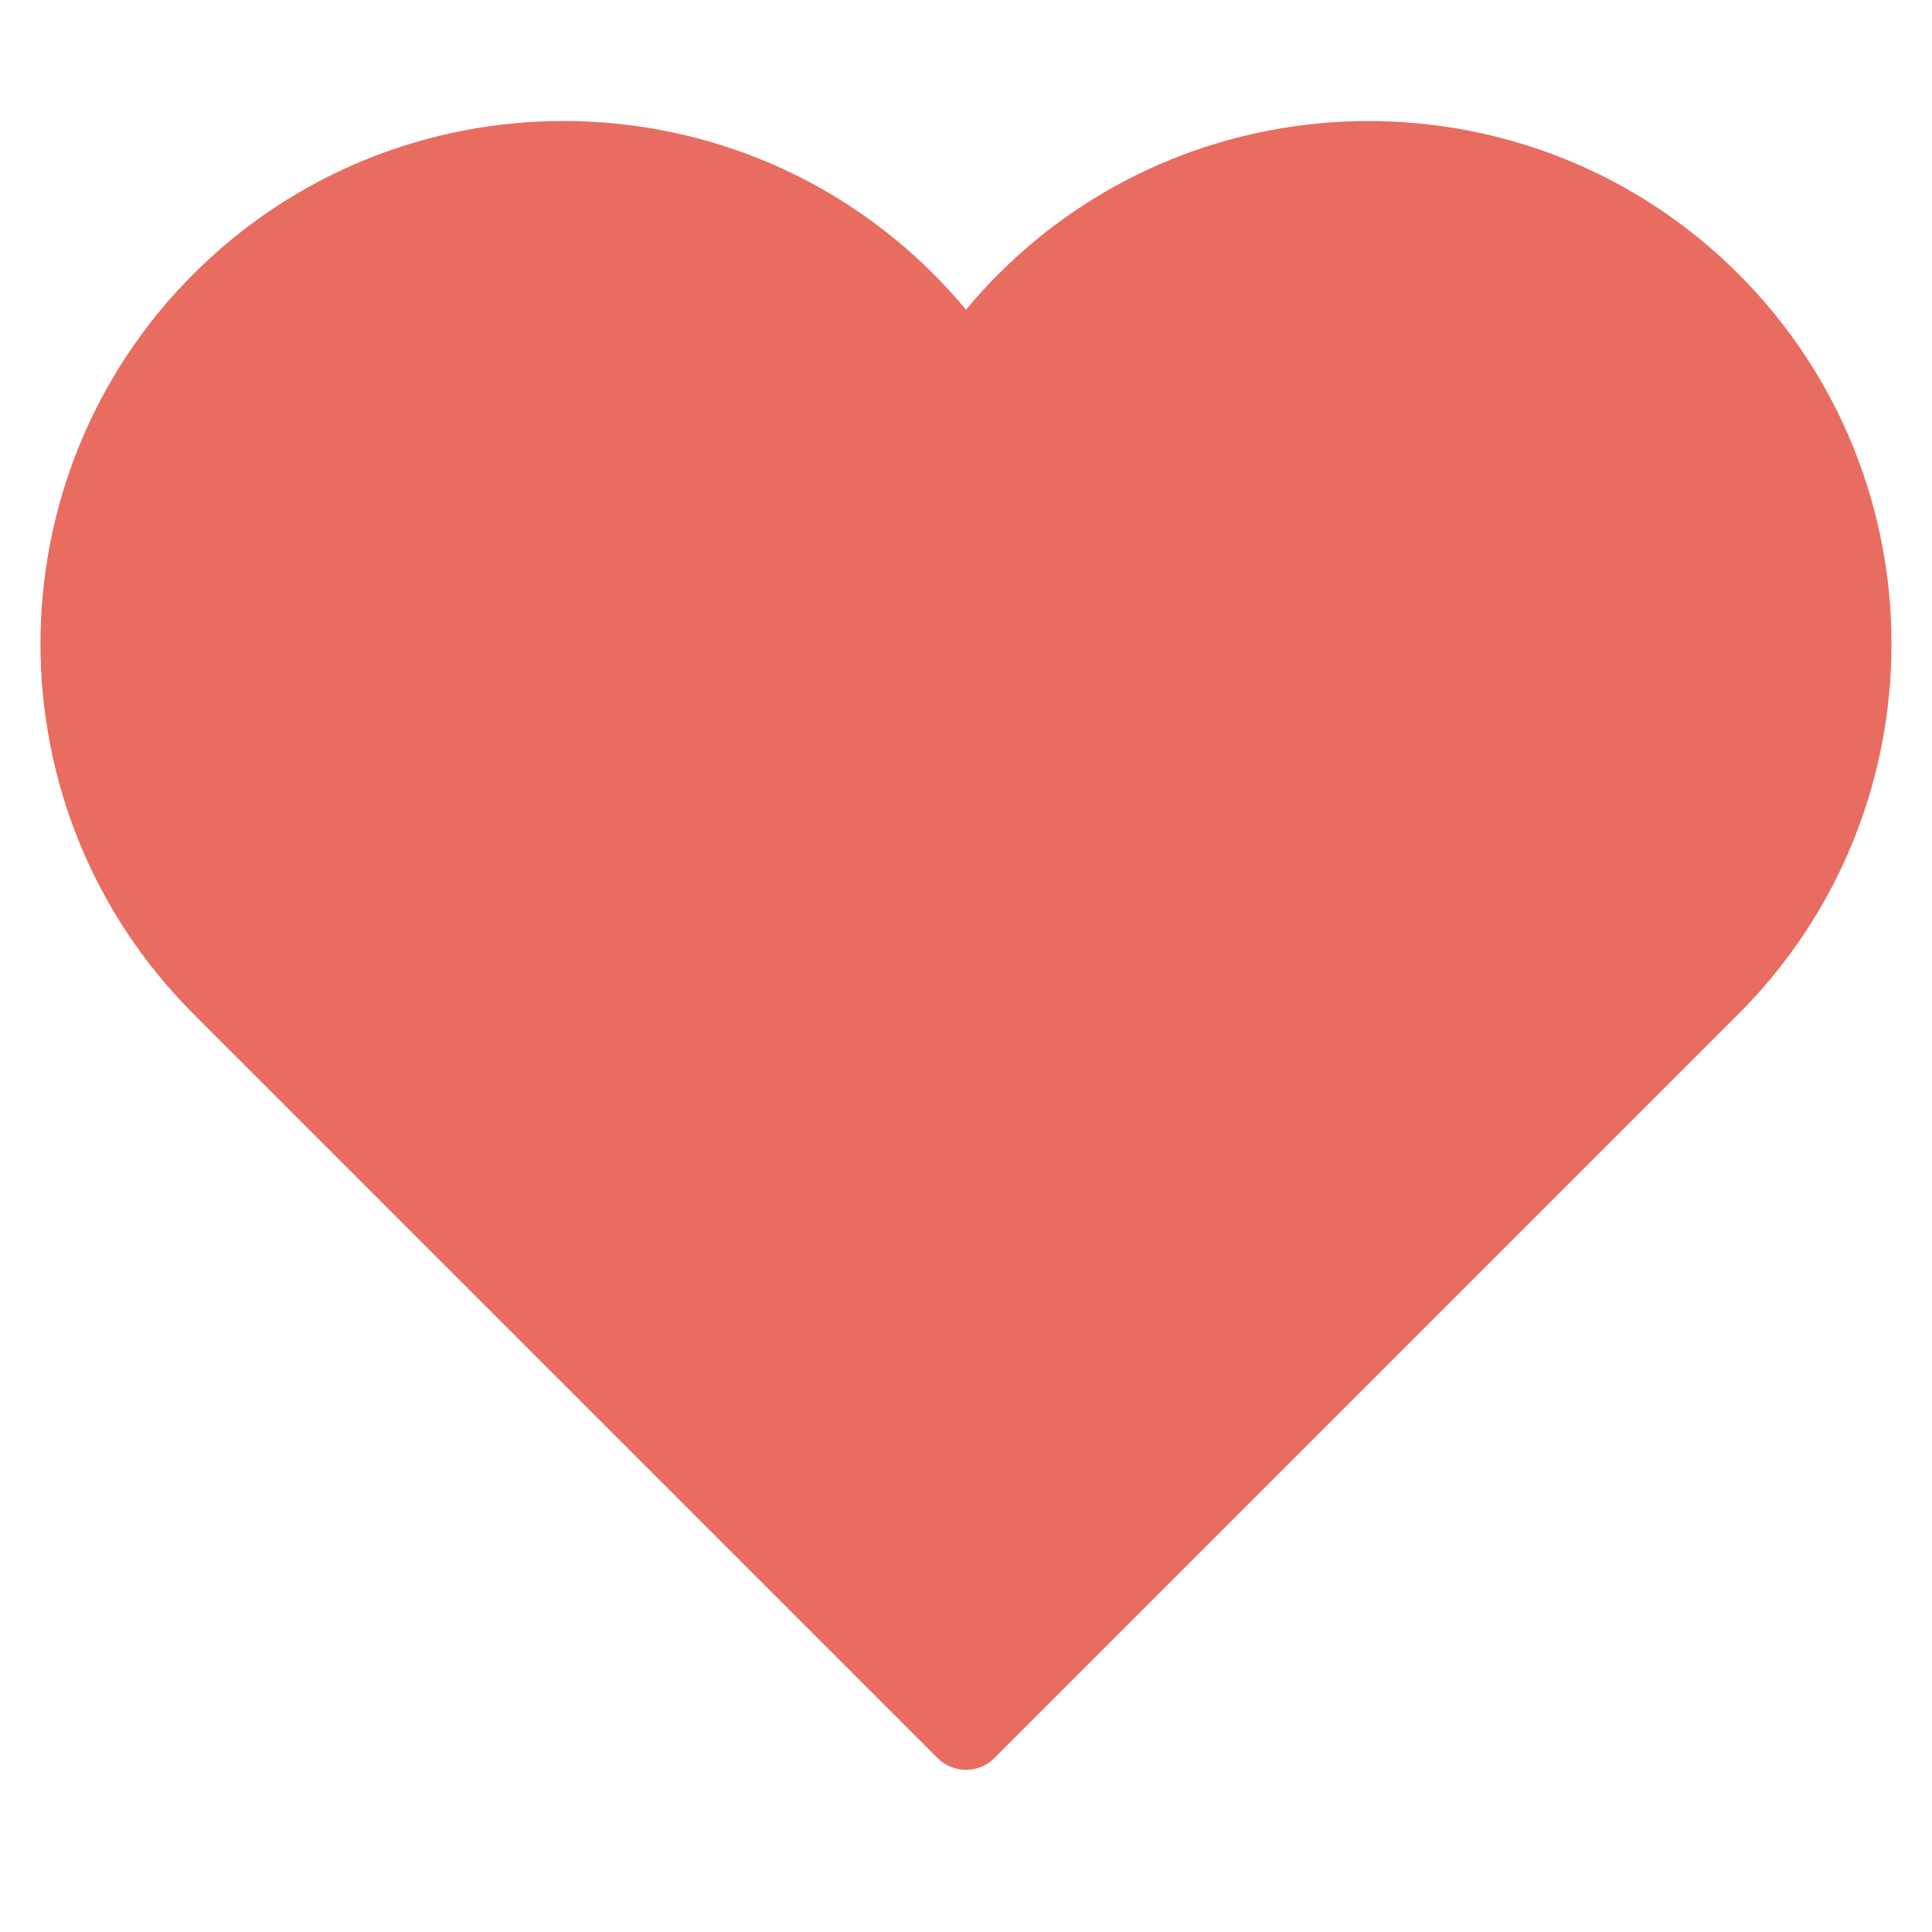
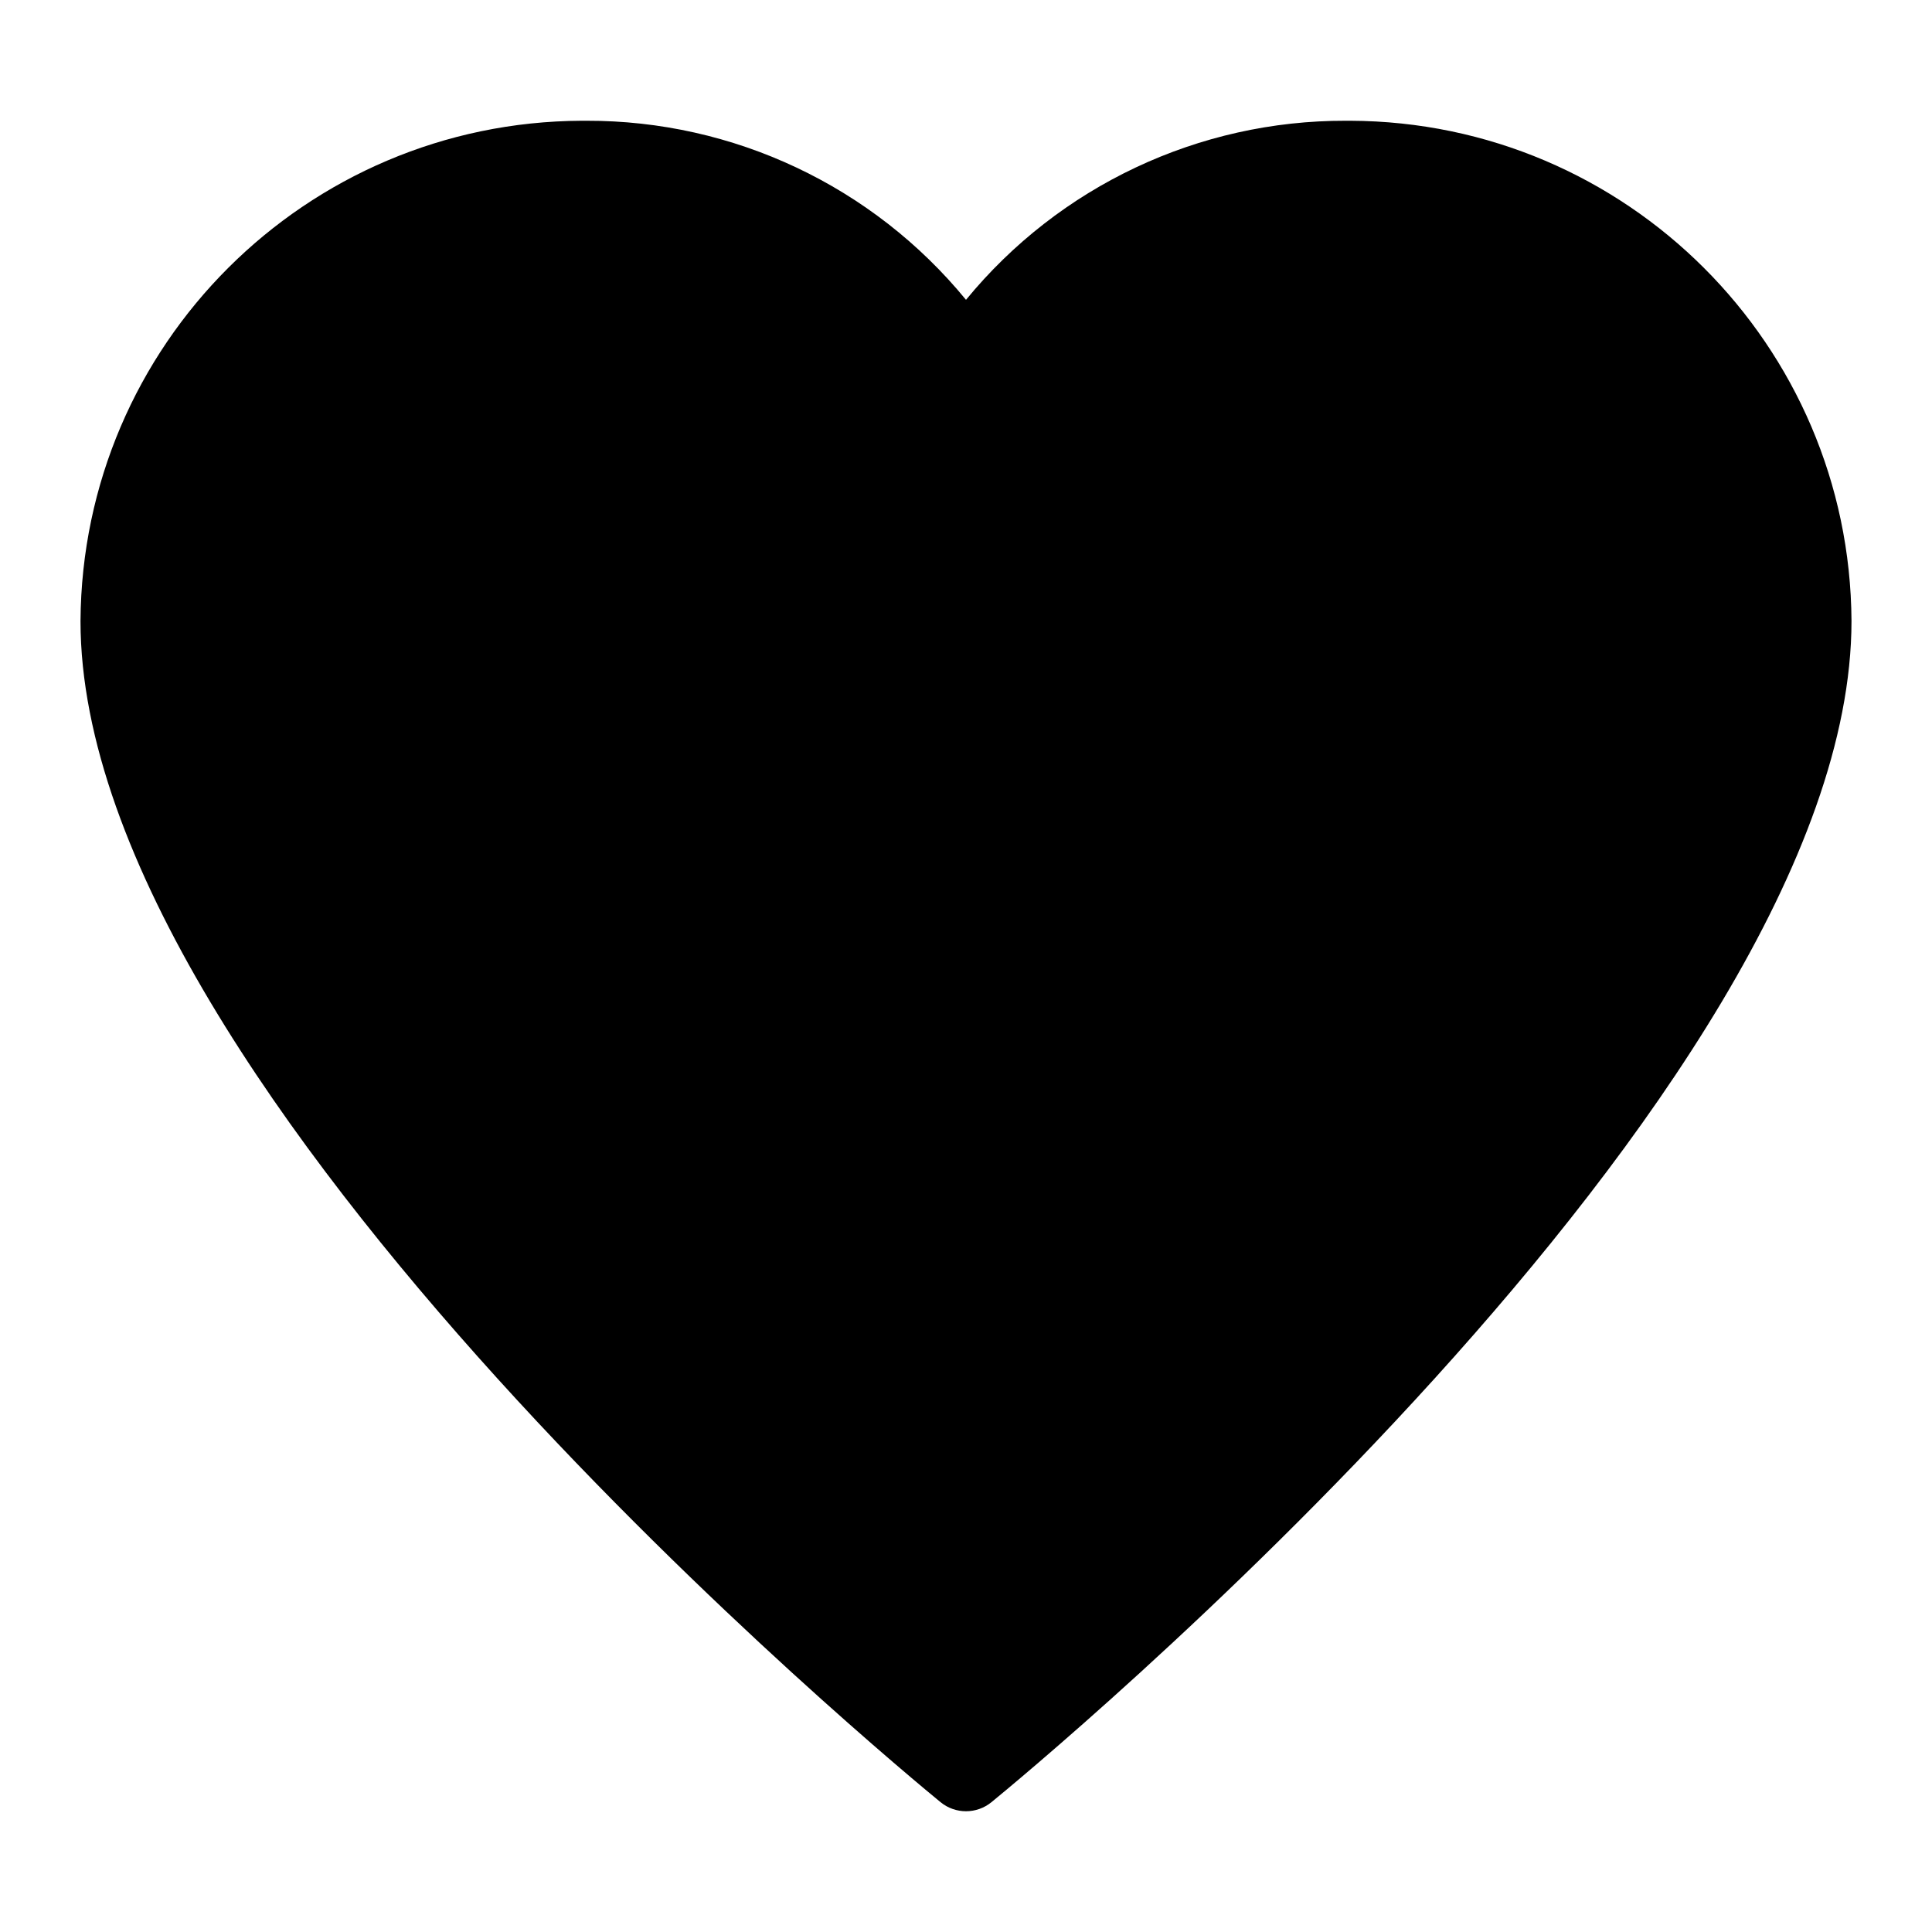
- <svg xmlns="http://www.w3.org/2000/svg" x="0" y="0" width="48" height="48" viewBox="0 0 48 48">
-   <path fill="#E86C60" d="M43.192 6.808c-5.068-5.068-13.316-5.068-18.385 0-.281.281-.55.577-.807.887a12.648 12.648 0 0 0-.808-.888c-5.068-5.068-13.316-5.068-18.385 0s-5.068 13.316 0 18.385l18.485 18.485a.997.997 0 0 0 1.414 0l18.485-18.485c5.07-5.068 5.07-13.316.001-18.384z" />
+ <svg xmlns="http://www.w3.org/2000/svg" height="48" width="48" viewBox="0 0 48 48">
+   <g fill="currentColor" class="nc-icon-wrapper">
+     <path d="M33.551,3h-.114A12.161,12.161,0,0,0,24,7.449,12.156,12.156,0,0,0,14.57,3h-.117A12.506,12.506,0,0,0,2,15.43C2,27.2,22.5,44.062,23.367,44.774a1,1,0,0,0,1.266,0C25.505,44.062,46,27.2,46,15.426A12.5,12.5,0,0,0,33.551,3Z" fill="currentColor" />
+   </g>
</svg>
